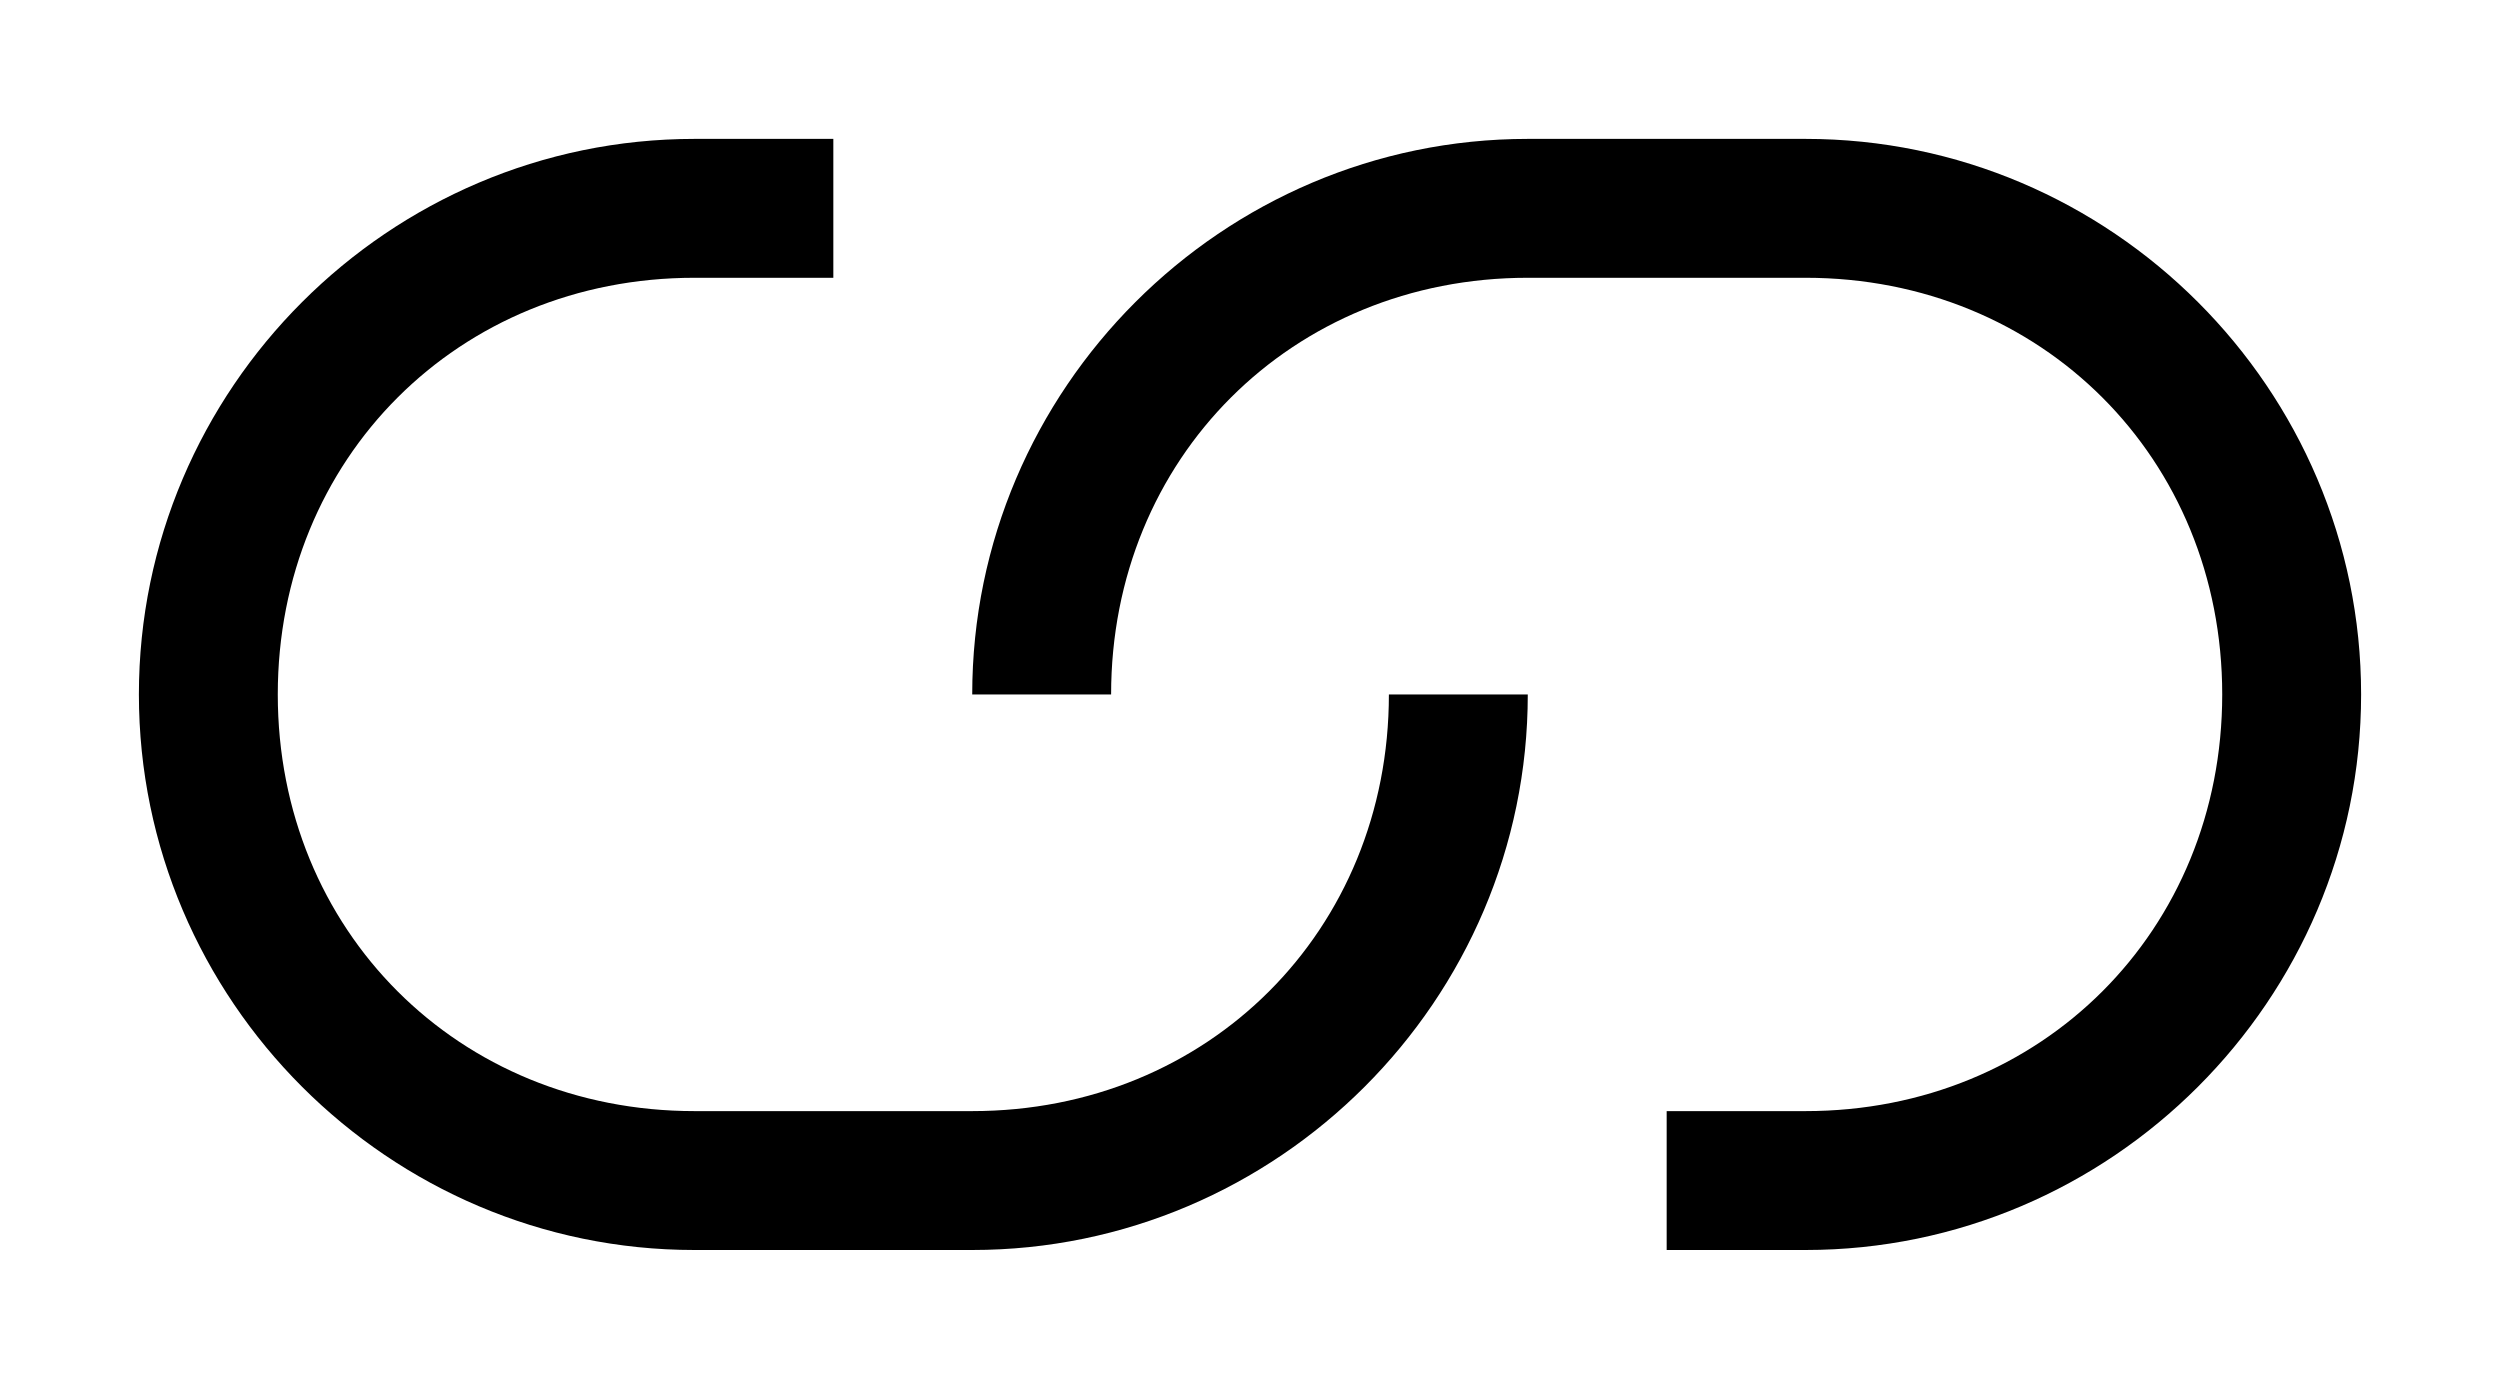
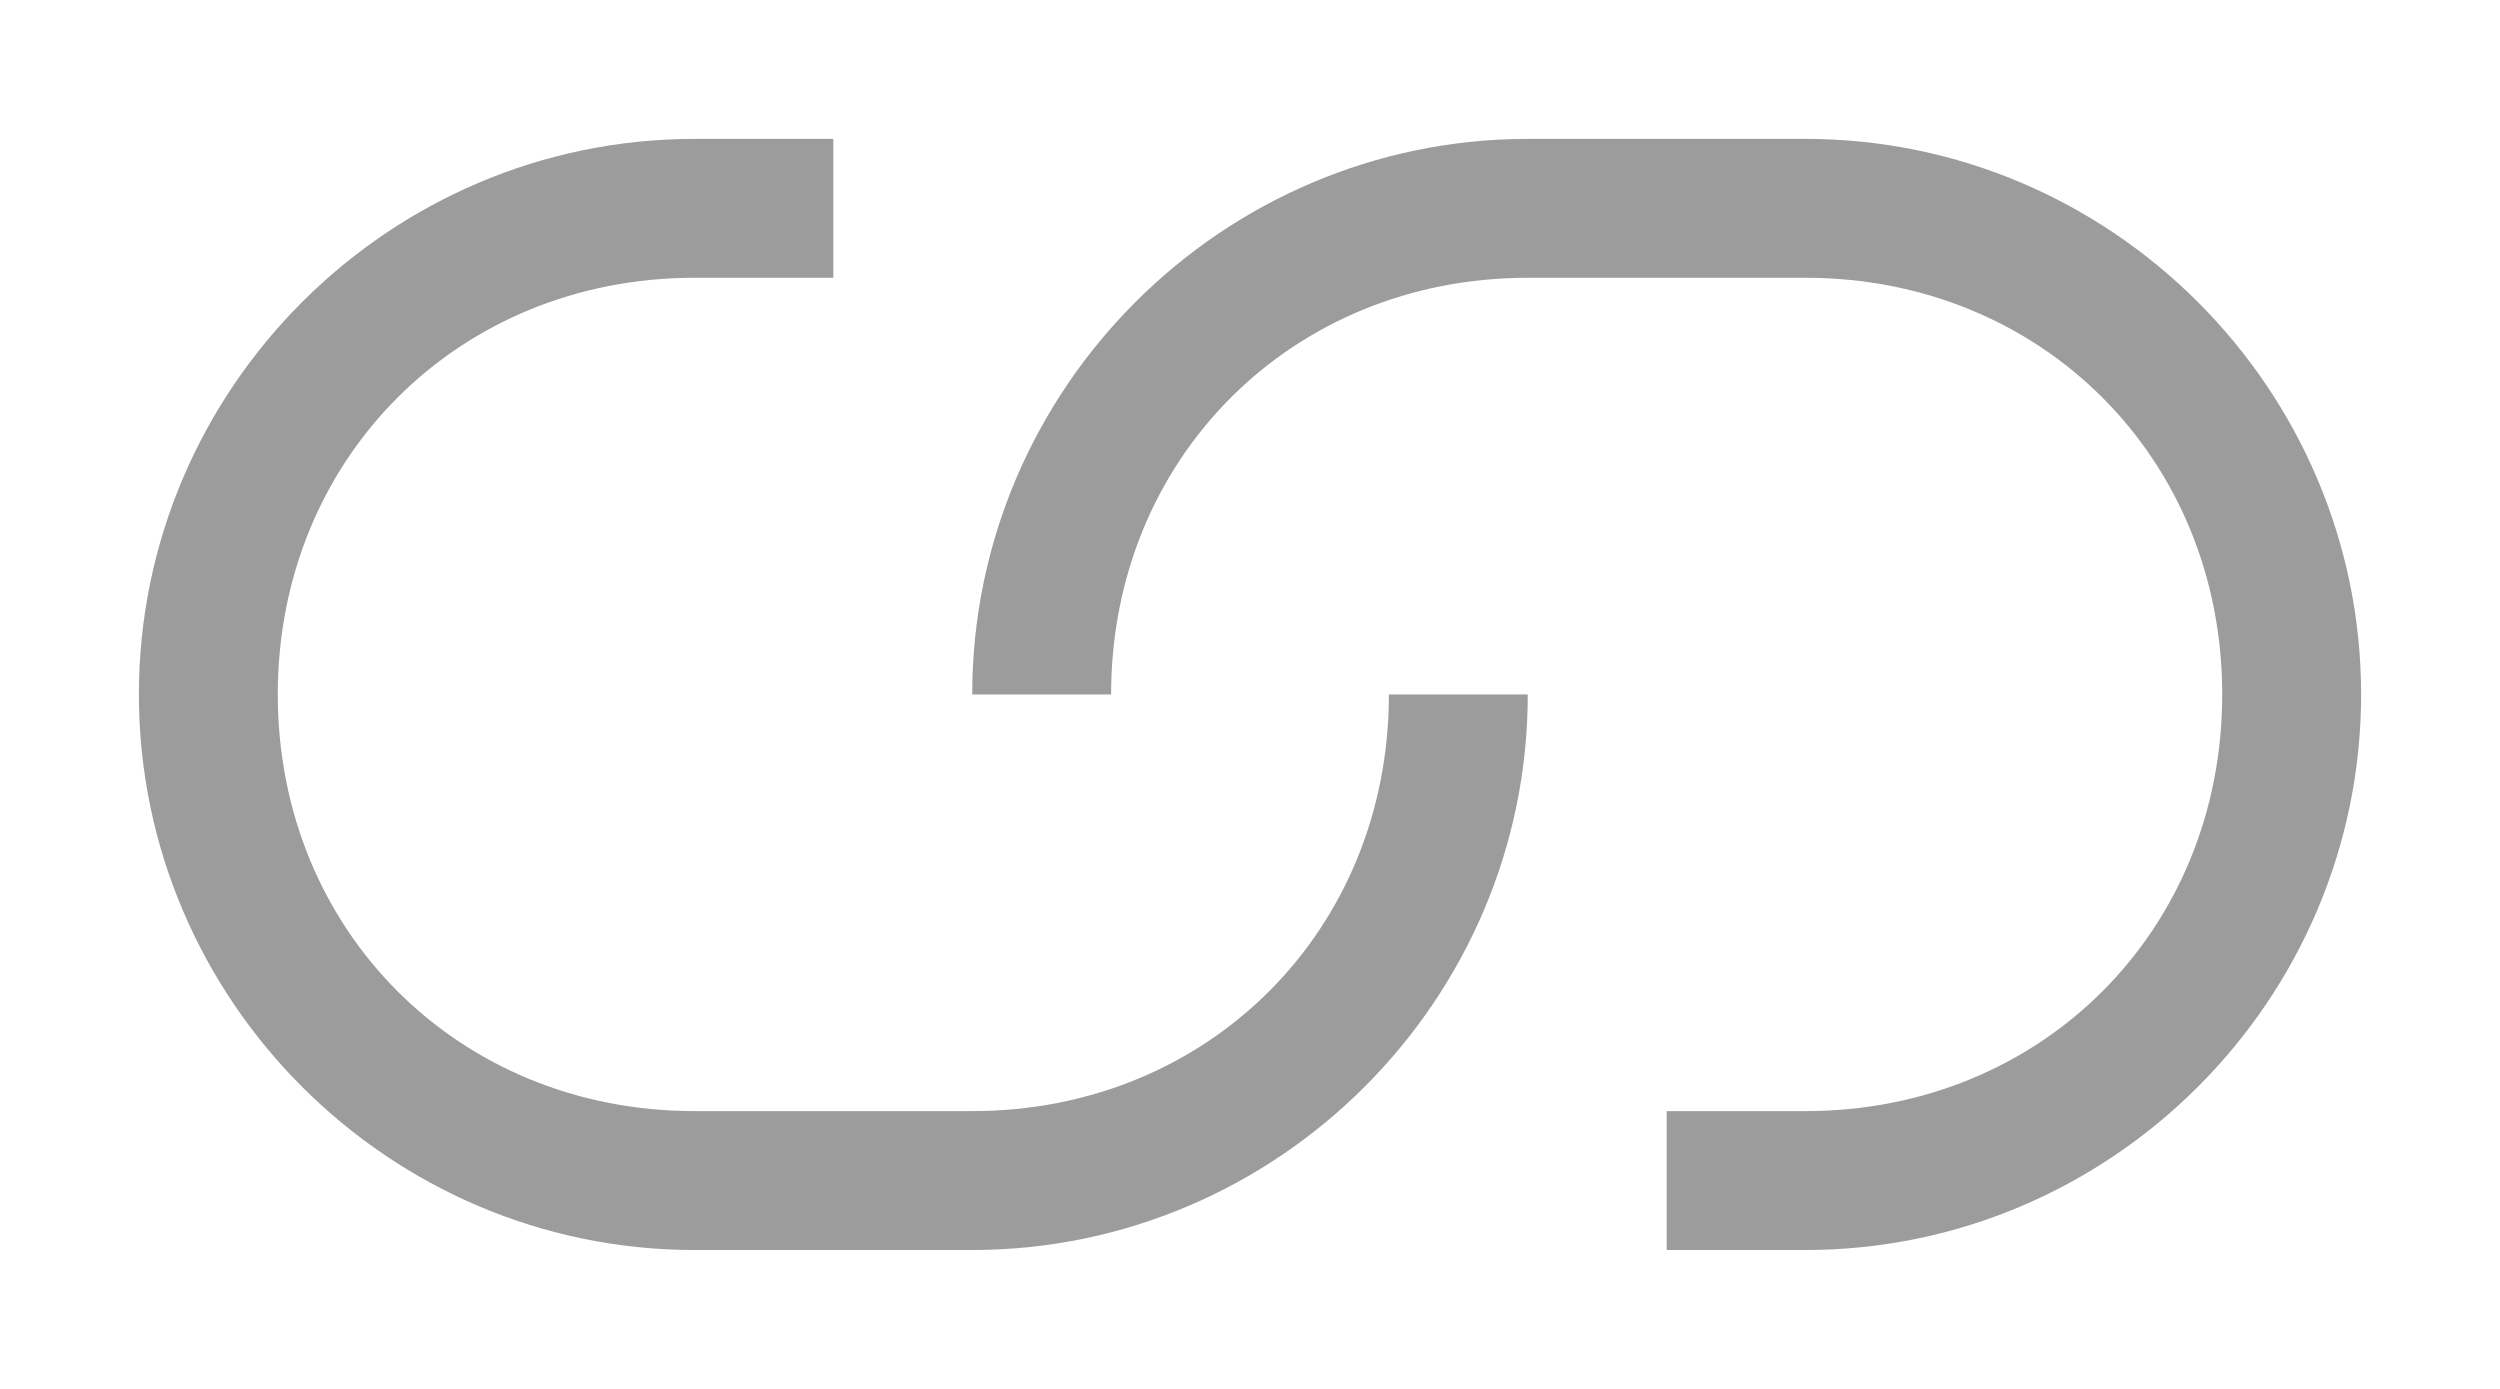
- <svg xmlns="http://www.w3.org/2000/svg" version="1.1" id="Layer_1" x="0px" y="0px" viewBox="0 0 18 10" style="enable-background:new 0 0 18 10;" xml:space="preserve">
+ <svg xmlns="http://www.w3.org/2000/svg" version="1.1" id="Layer_1" x="0px" y="0px" viewBox="0 0 18 10" style="enable-background:new 0 0 18 10;" xml:space="preserve" fill="#9c9c9c">
  <path d="M7,8H5C3.3,8,2,6.7,2,5s1.3-3,3-3h1V1H5C2.8,1,1,2.8,1,5s1.8,4,4,4h2c2.2,0,4-1.8,4-4h-1C10,6.7,8.7,8,7,8z M13,1h-2  C8.8,1,7,2.8,7,5h1c0-1.7,1.3-3,3-3h2c1.7,0,3,1.3,3,3s-1.3,3-3,3h-1v1h1c2.2,0,4-1.8,4-4S15.2,1,13,1z" />
</svg>
